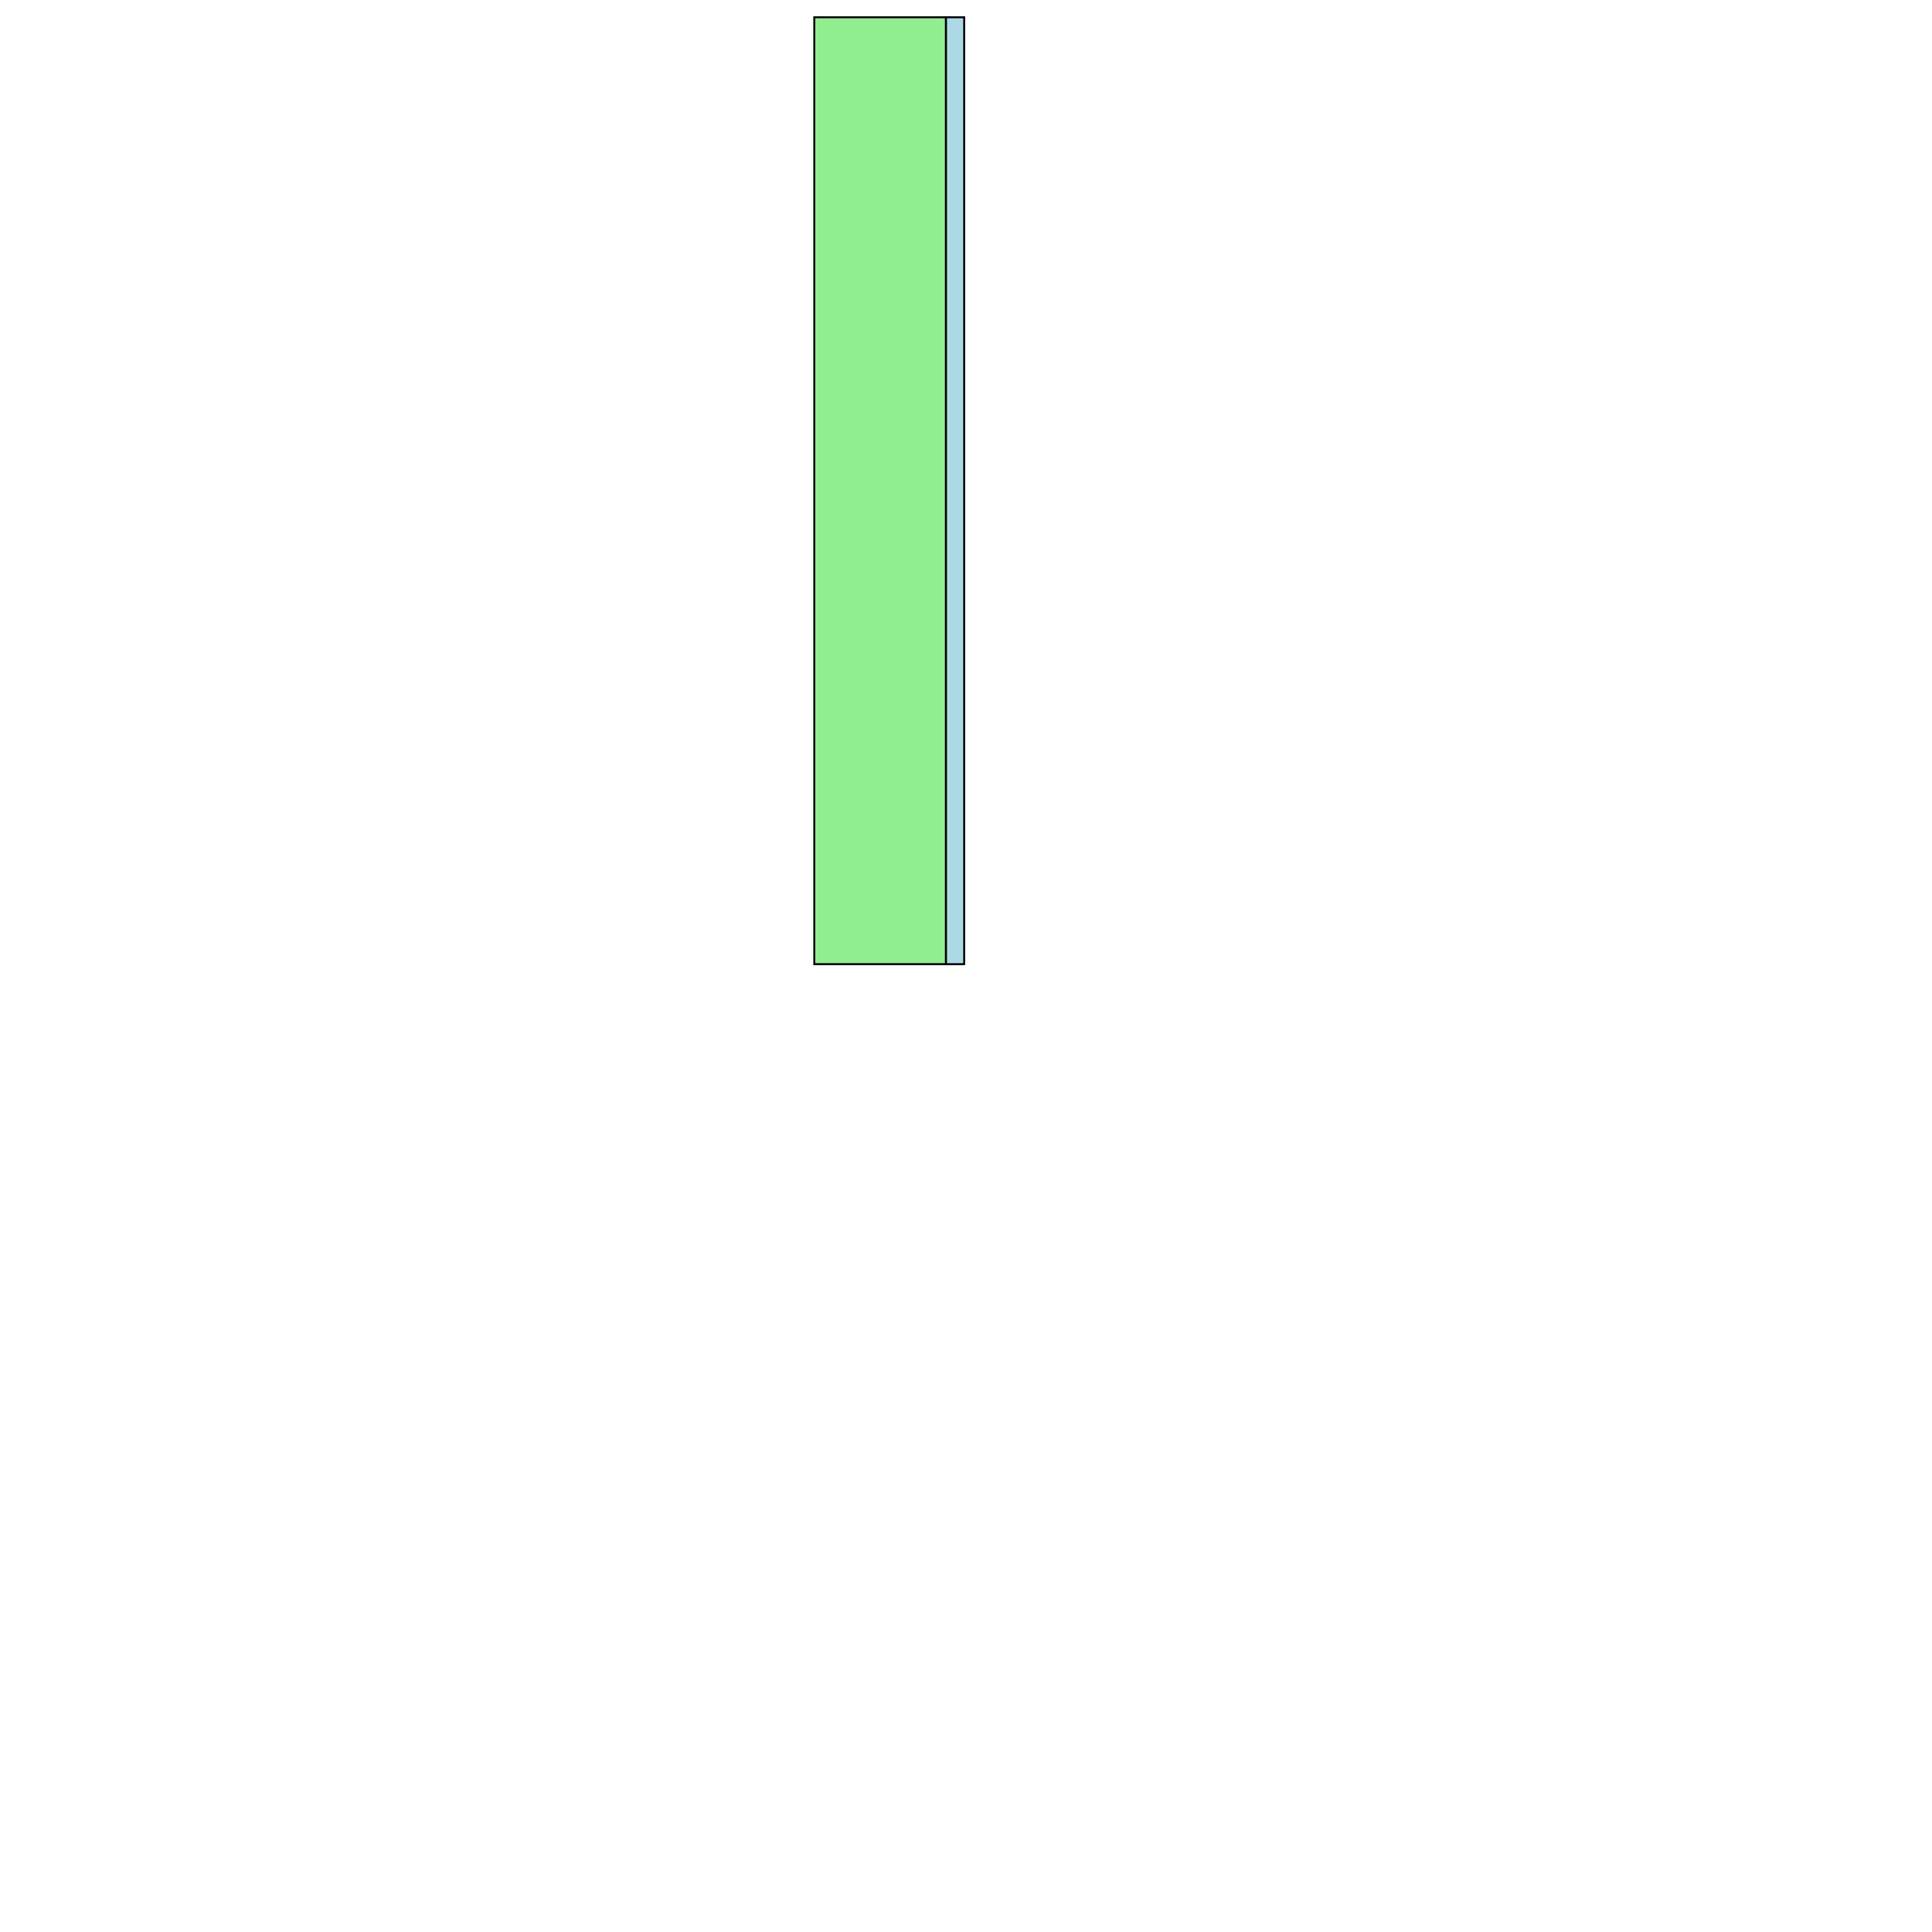
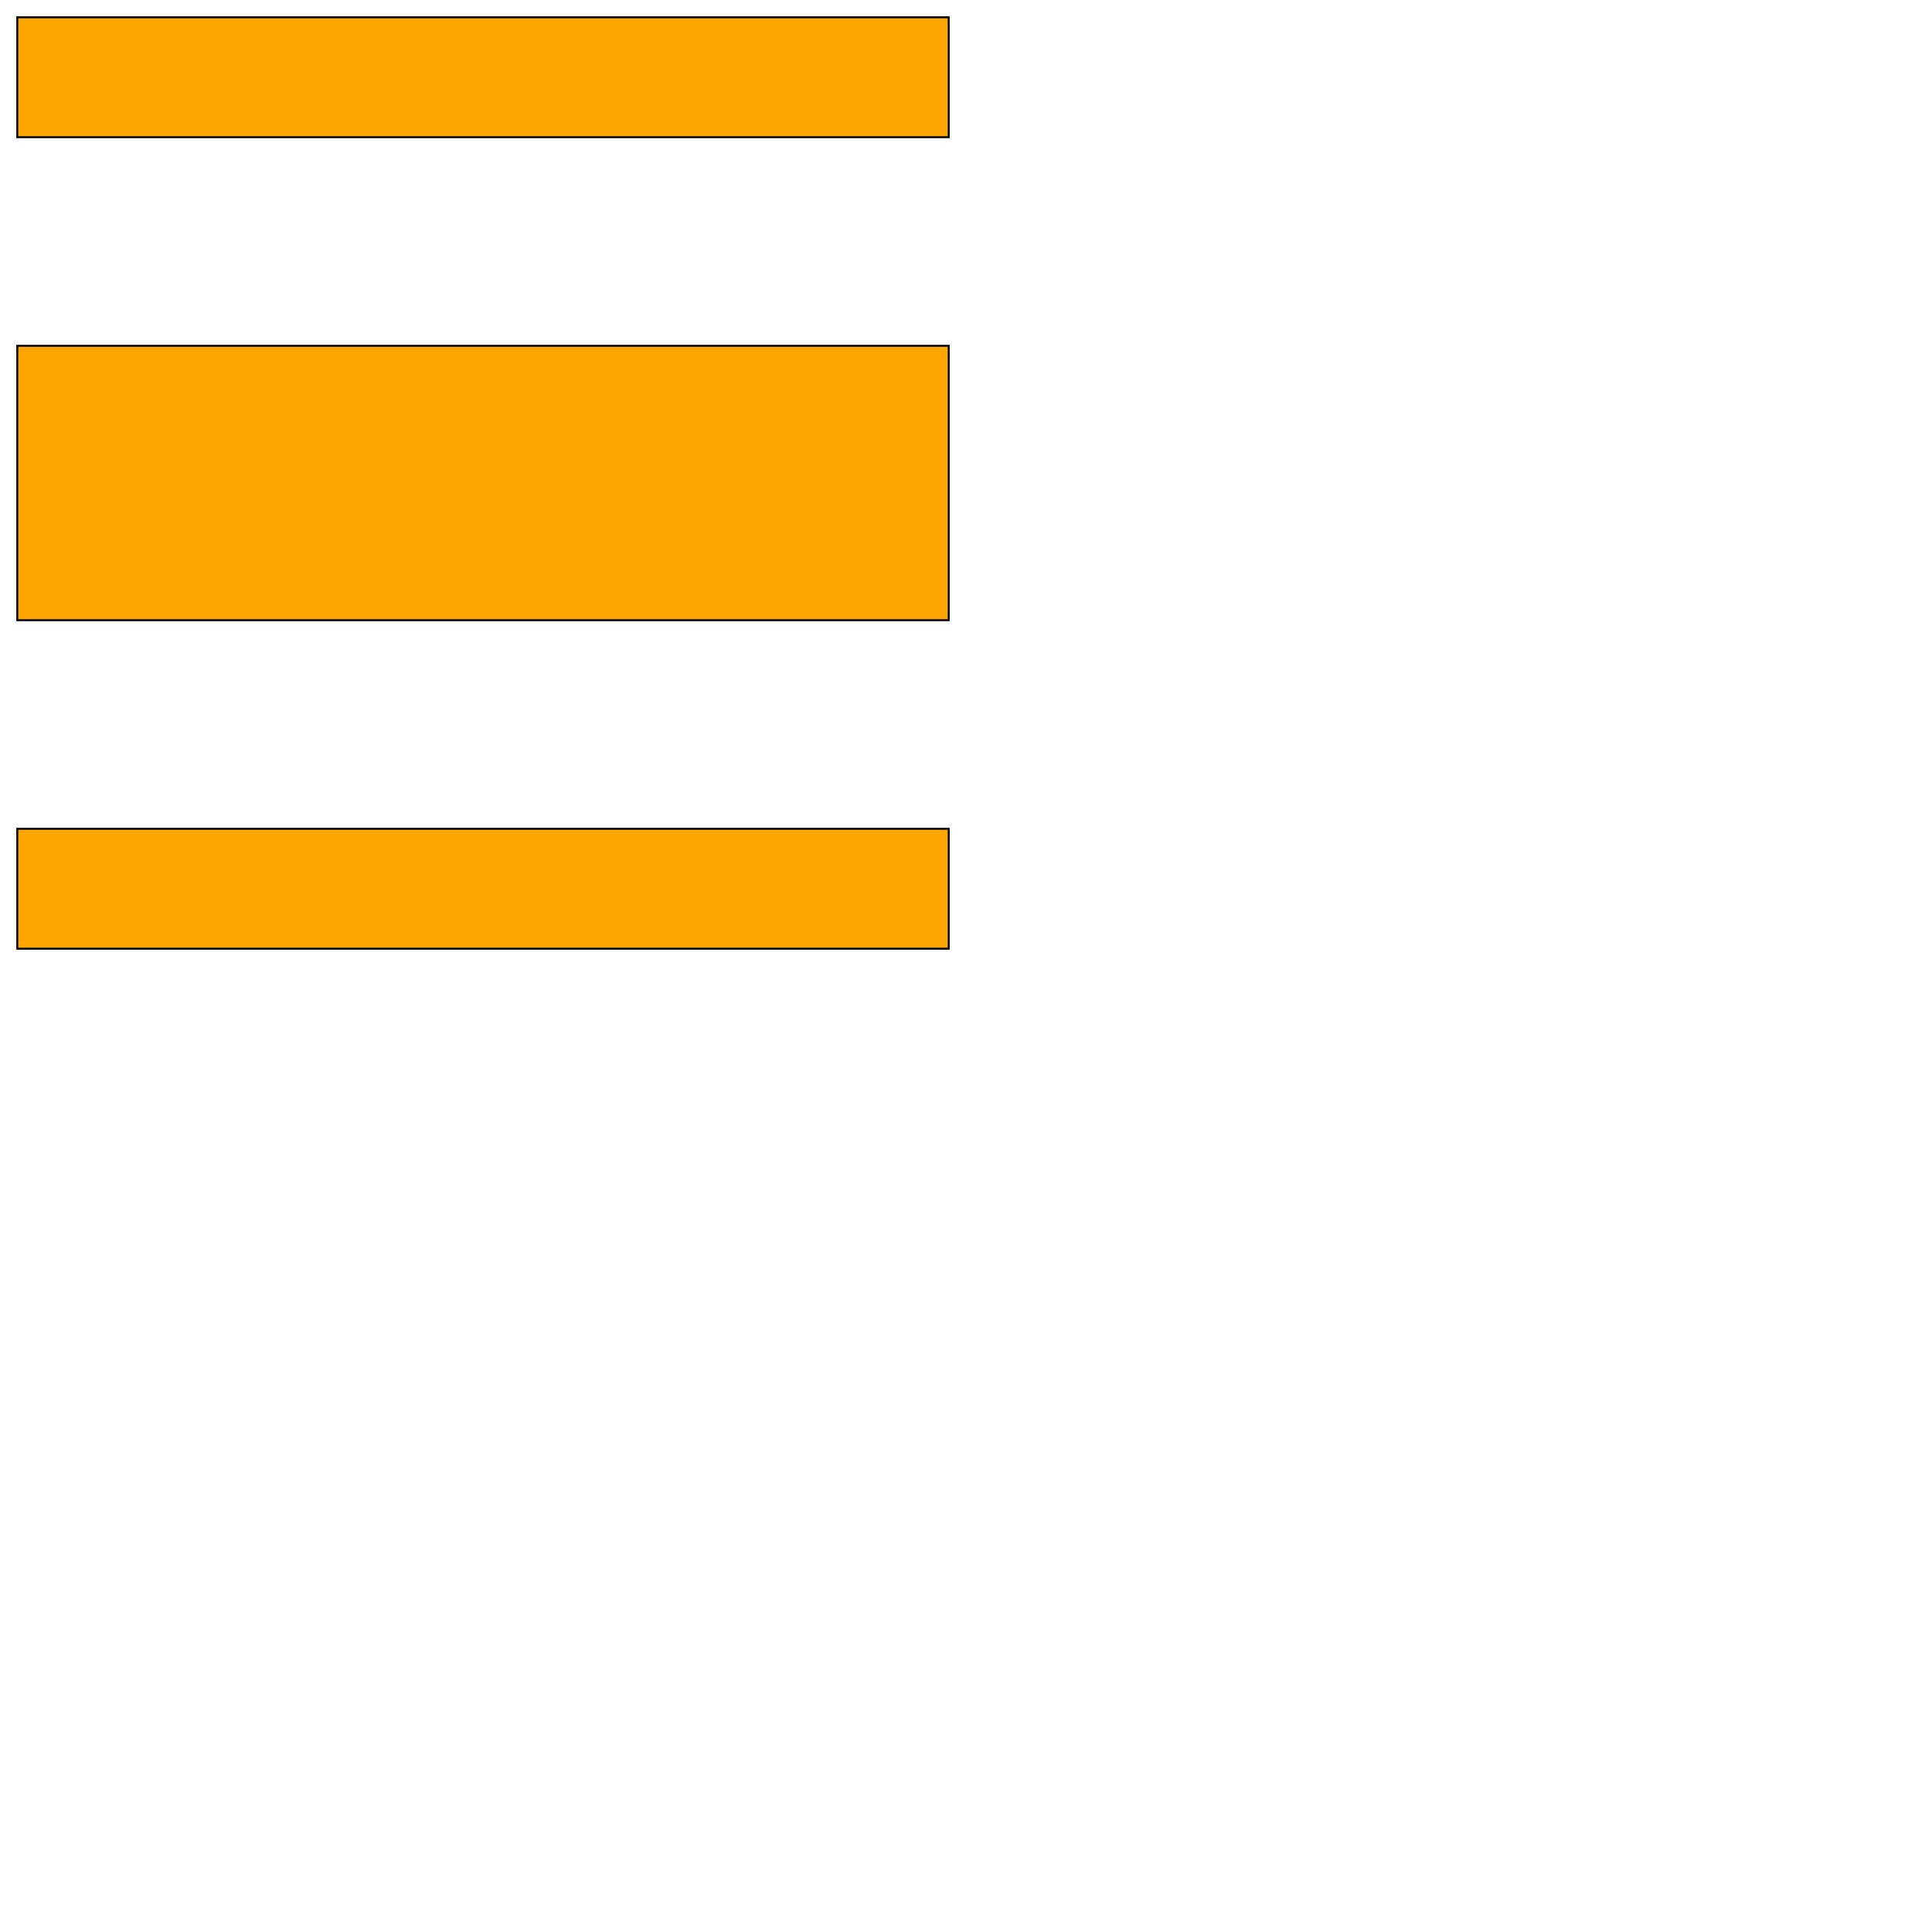
<svg xmlns="http://www.w3.org/2000/svg" height="2000" width="2000">
  <marker id="endArrow" markerHeight="8" markerUnits="strokeWidth" markerWidth="10" orient="auto" refX="1" refY="5" viewBox="0 0 10 10">
    <polyline fill="darkblue" points="0,0 10,5 0,10 1,5" />
  </marker>
-   <path d="M 998.11 998.11 979.17 998.11 979.17 17.89 998.11 17.89 z " style="fill: lightblue; stroke: black; stroke-width: 0; fill-type: evenodd" fill-opacity="1" />
-   <path d="M 998.11 998.11 979.17 998.11 979.17 17.89 998.11 17.89 z" style="fill: none; stroke: black; stroke-width: 2; fill-type: evenodd" fill-opacity="1" />
-   <path d="M 979.17 998.11 842.948 998.11 842.948 17.89 979.17 17.89 z " style="fill: lightgreen; stroke: black; stroke-width: 0; fill-type: evenodd" fill-opacity="1" />
-   <path d="M 979.17 998.11 842.948 998.11 842.948 17.89 979.17 17.89 z" style="fill: none; stroke: black; stroke-width: 2; fill-type: evenodd" fill-opacity="1" />
+   <path d="M 982.11 982.11 17.89 982.11 17.89 857.964 982.11 857.964 z " style="fill: orange; stroke: black; stroke-width: 0; fill-type: evenodd" fill-opacity="1" />
+   <path d="M 982.11 982.11 17.89 982.11 17.89 857.964 982.11 857.964 z" style="fill: none; stroke: black; stroke-width: 2; fill-type: evenodd" fill-opacity="1" />
+   <path d="M 982.11 642.036 17.89 642.036 17.89 357.964 982.11 357.964 z " style="fill: orange; stroke: black; stroke-width: 0; fill-type: evenodd" fill-opacity="1" />
+   <path d="M 982.11 642.036 17.89 642.036 17.89 357.964 982.11 357.964 z" style="fill: none; stroke: black; stroke-width: 2; fill-type: evenodd" fill-opacity="1" />
+   <path d="M 982.11 142.036 17.89 142.036 17.89 17.89 982.11 17.89 z " style="fill: orange; stroke: black; stroke-width: 0; fill-type: evenodd" fill-opacity="1" />
+   <path d="M 982.11 142.036 17.89 142.036 17.89 17.89 982.11 17.89 z" style="fill: none; stroke: black; stroke-width: 2; fill-type: evenodd" fill-opacity="1" />
</svg>
